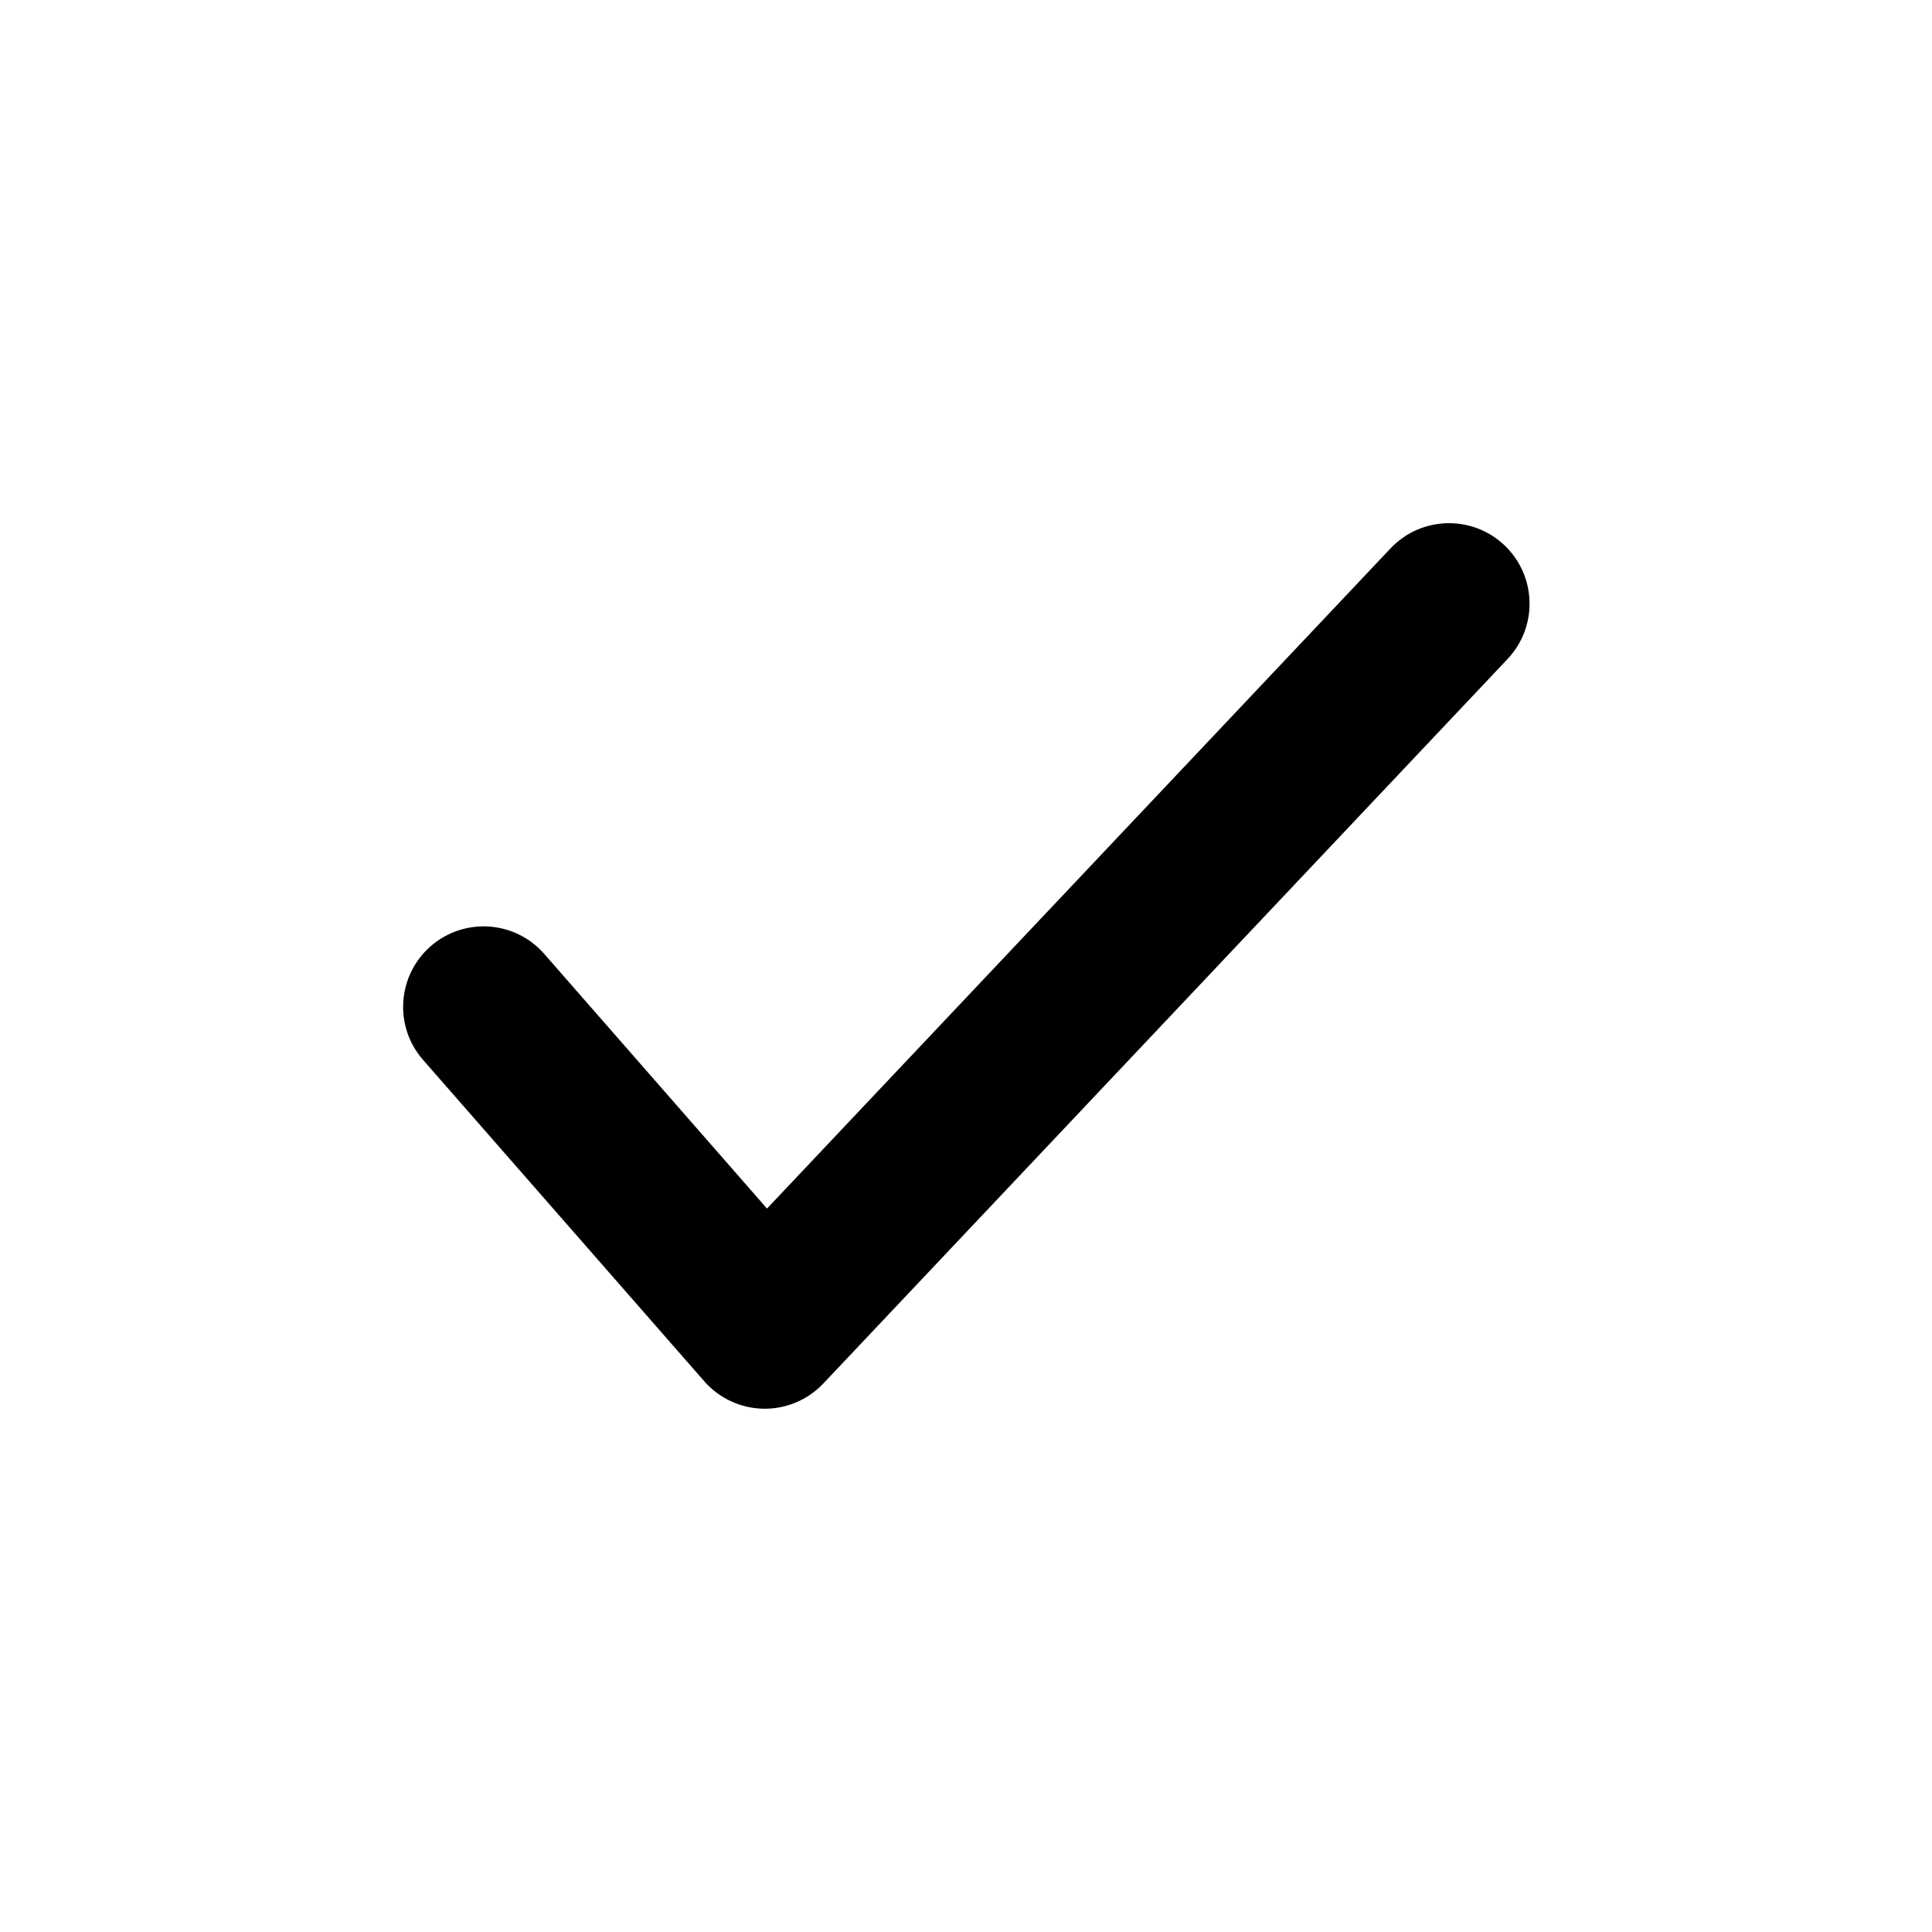
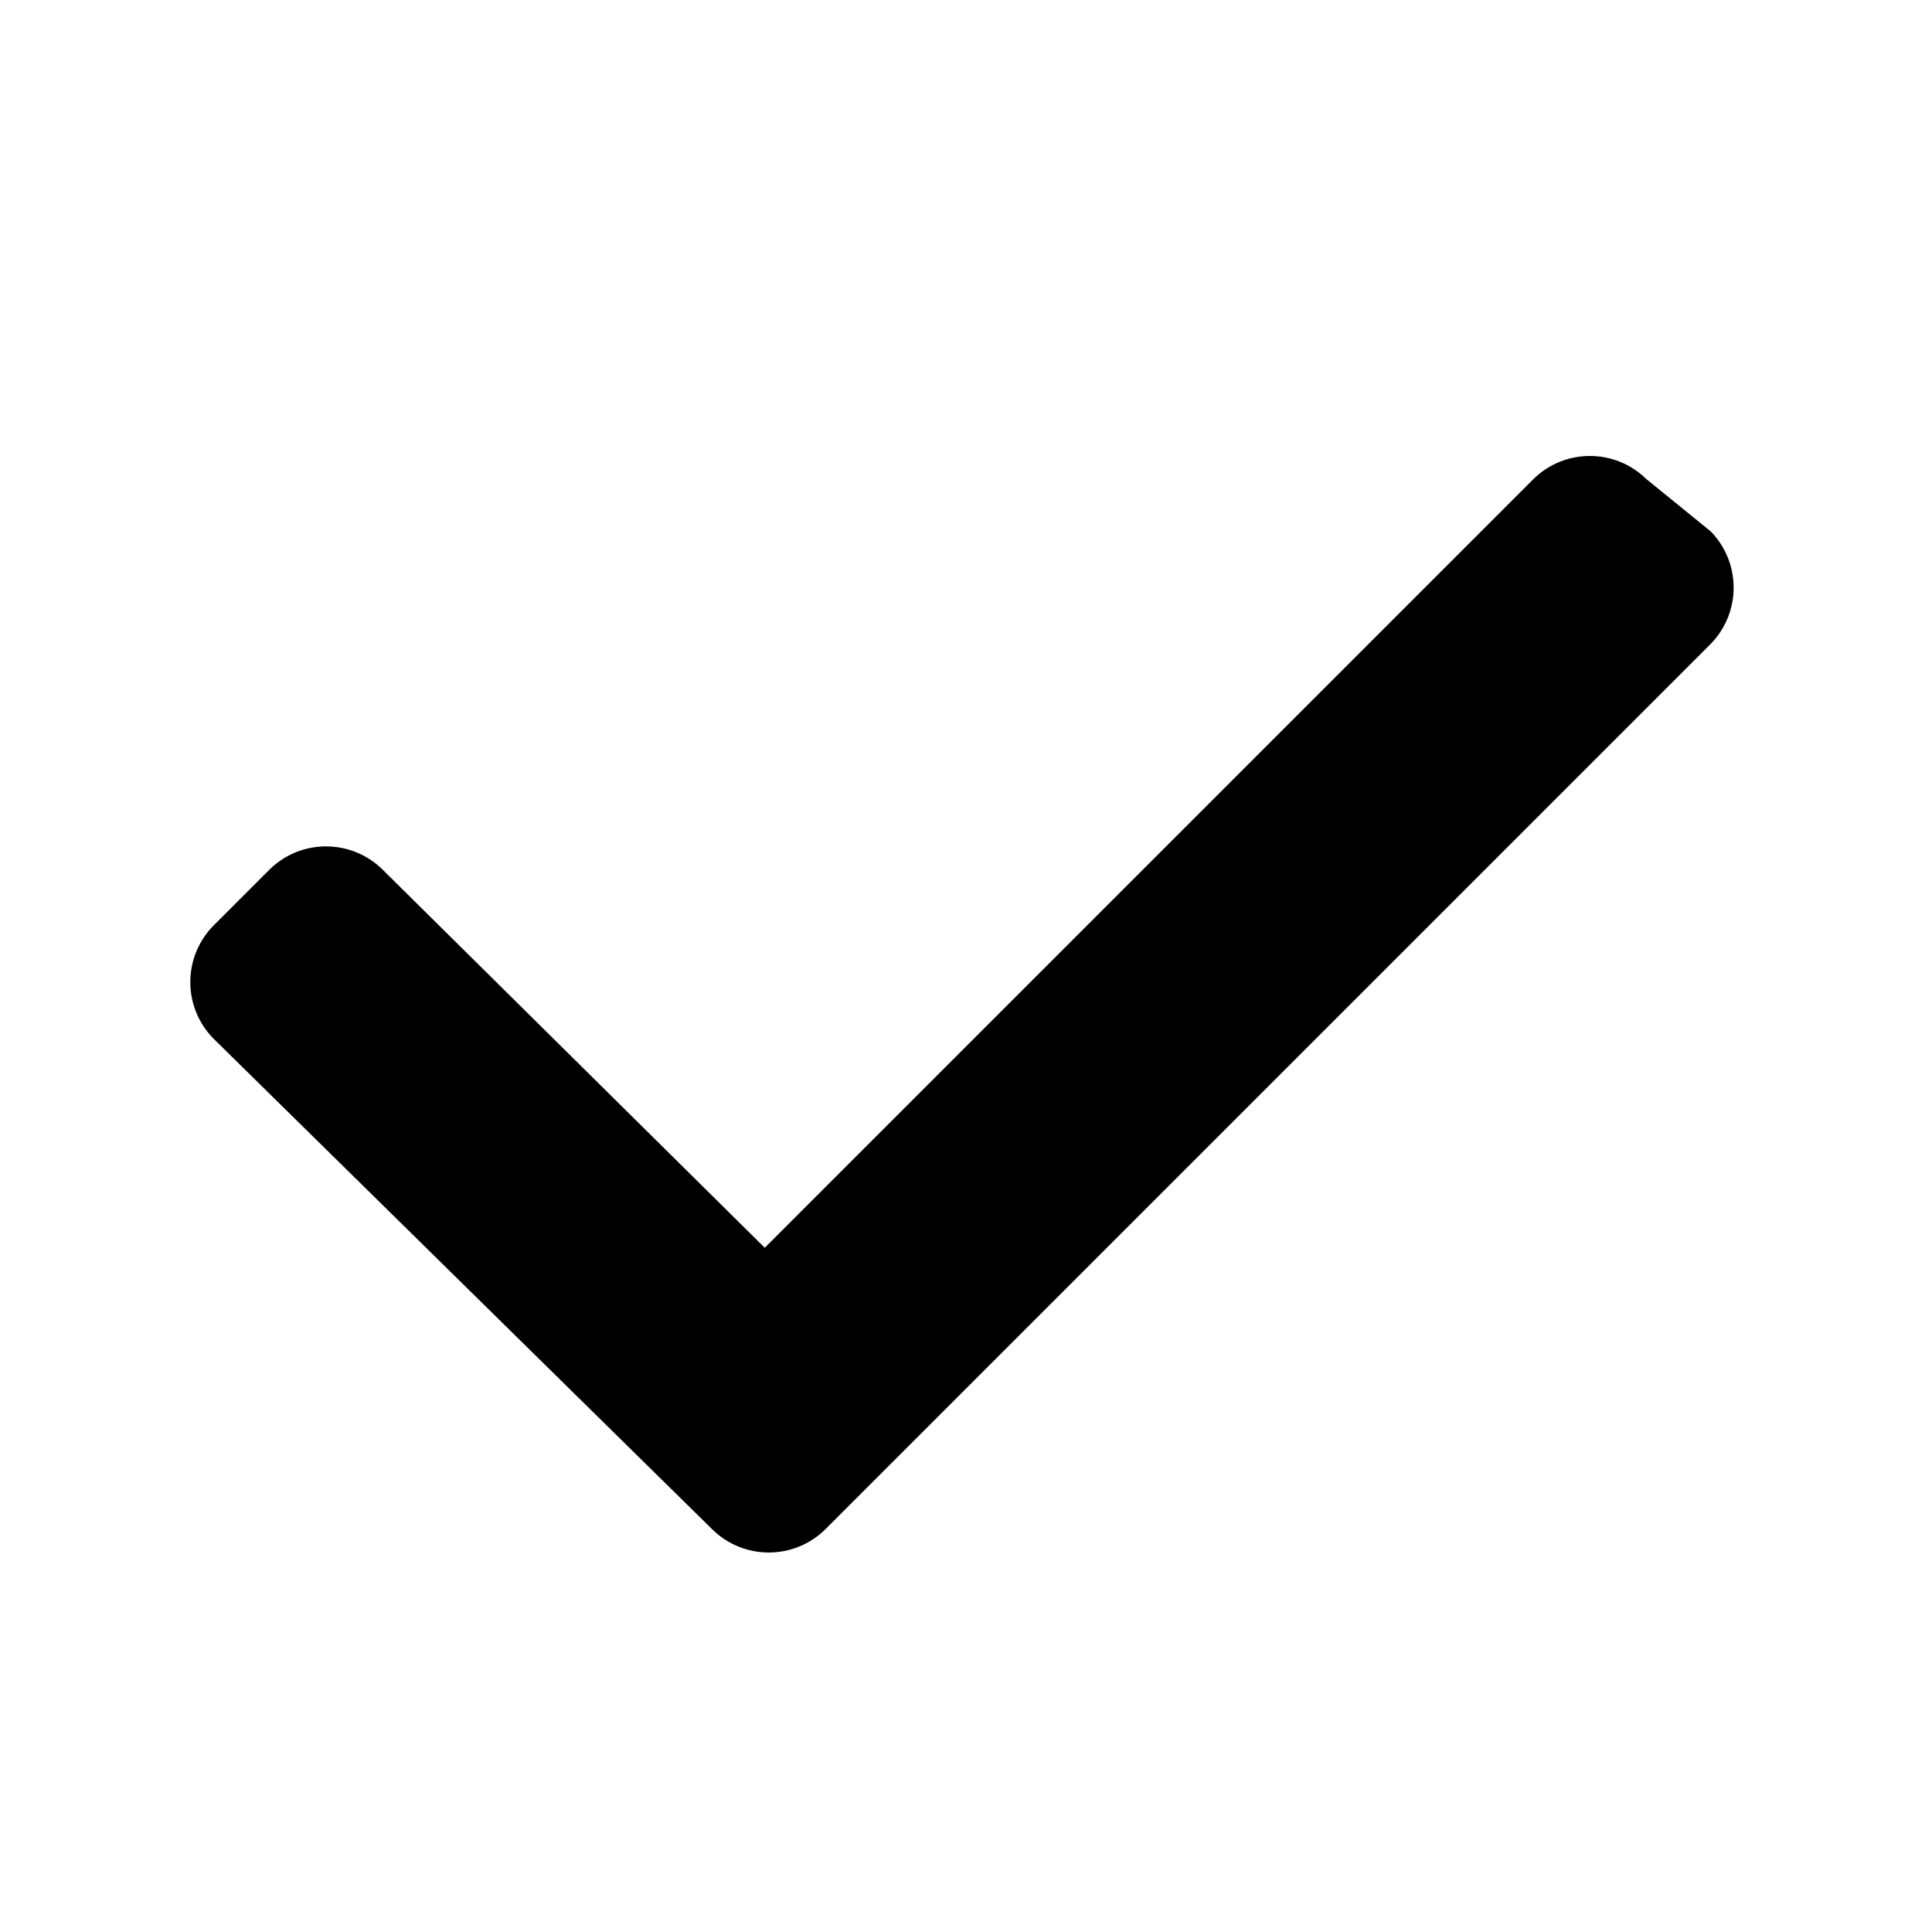
- <svg xmlns="http://www.w3.org/2000/svg" width="24" height="24" viewBox="0 0 24 24">
-   <path d="M6.753 11.841a1 1 0 0 0-1.505 1.317l3.5 4a1 1 0 0 0 1.48.028l8.5-9a1 1 0 0 0-1.455-1.373l-7.745 8.2Z" fill="currentColor" />
+ <svg xmlns="http://www.w3.org/2000/svg" width="16" height="16" viewBox="0 0 0.48 0.48" fill="none">
+   <path fill-rule="evenodd" clip-rule="evenodd" d="M.425.132a.02.02 0 0 1 0 .028l-.22.22a.02.02 0 0 1-.028 0L.053.258a.02.02 0 0 1 0-.028L.067.216a.02.02 0 0 1 .028 0L.19.31.381.119a.02.02 0 0 1 .028 0z" fill="currentColor" />
</svg>
